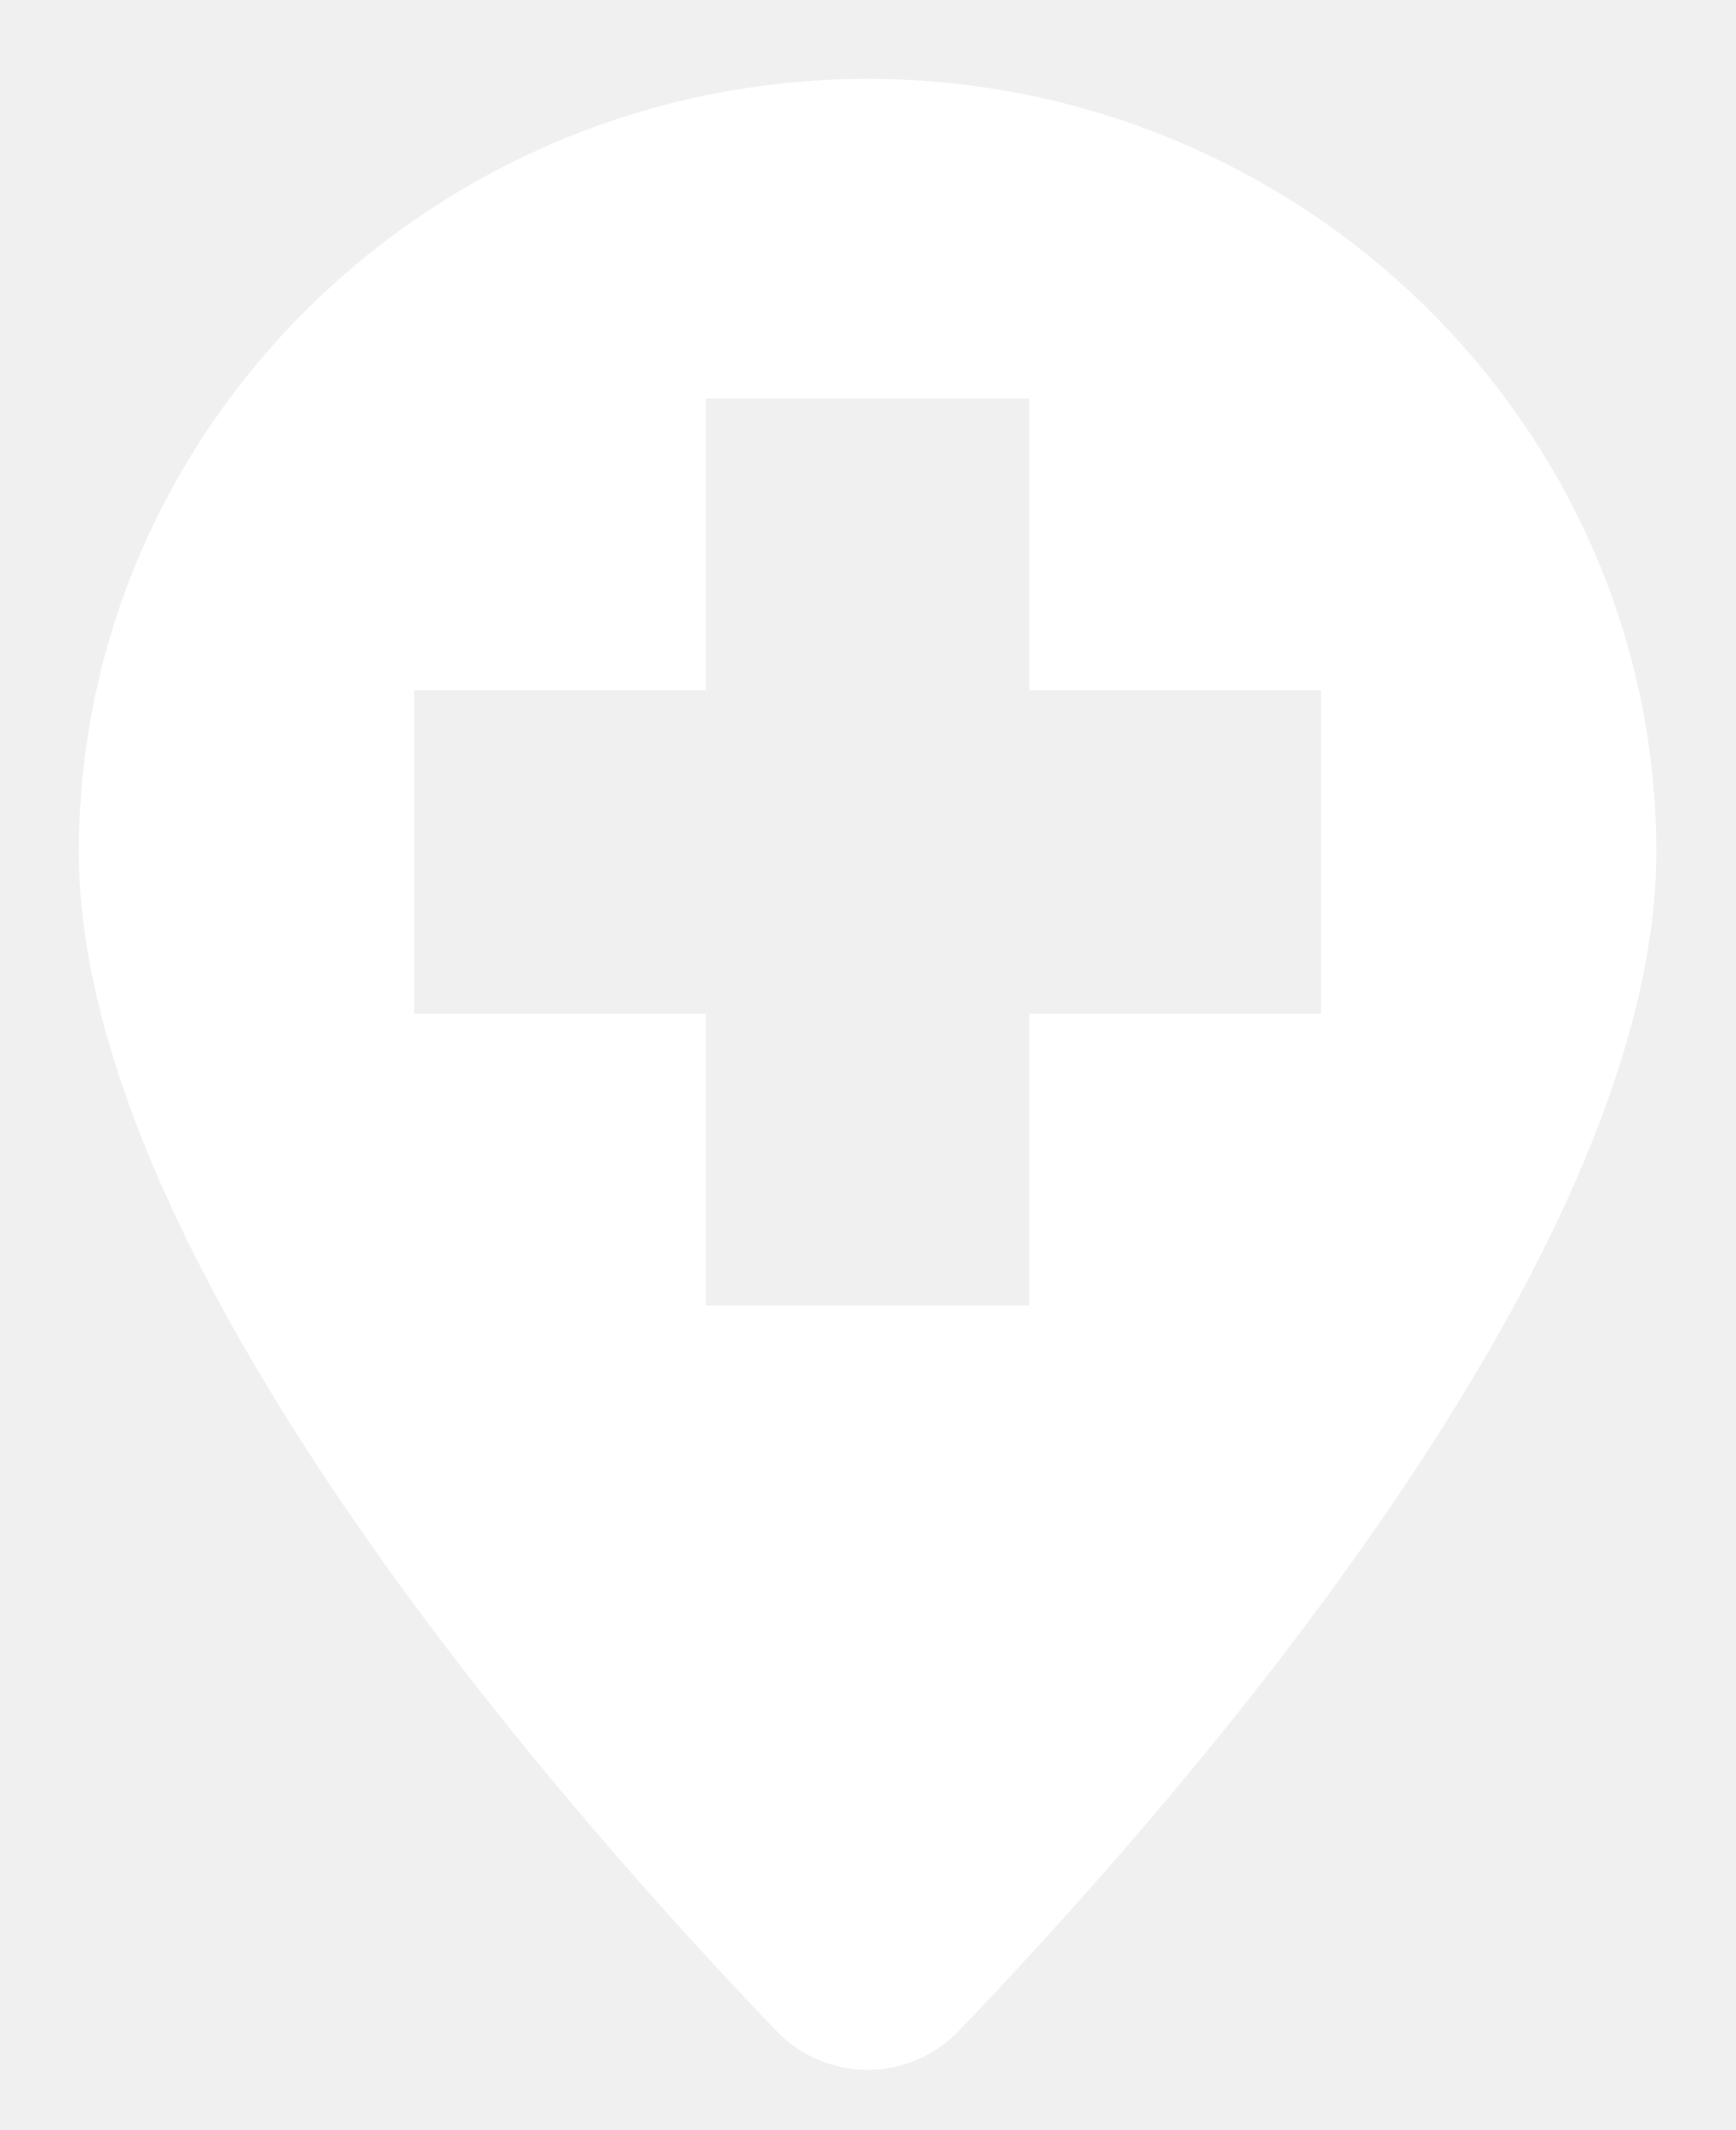
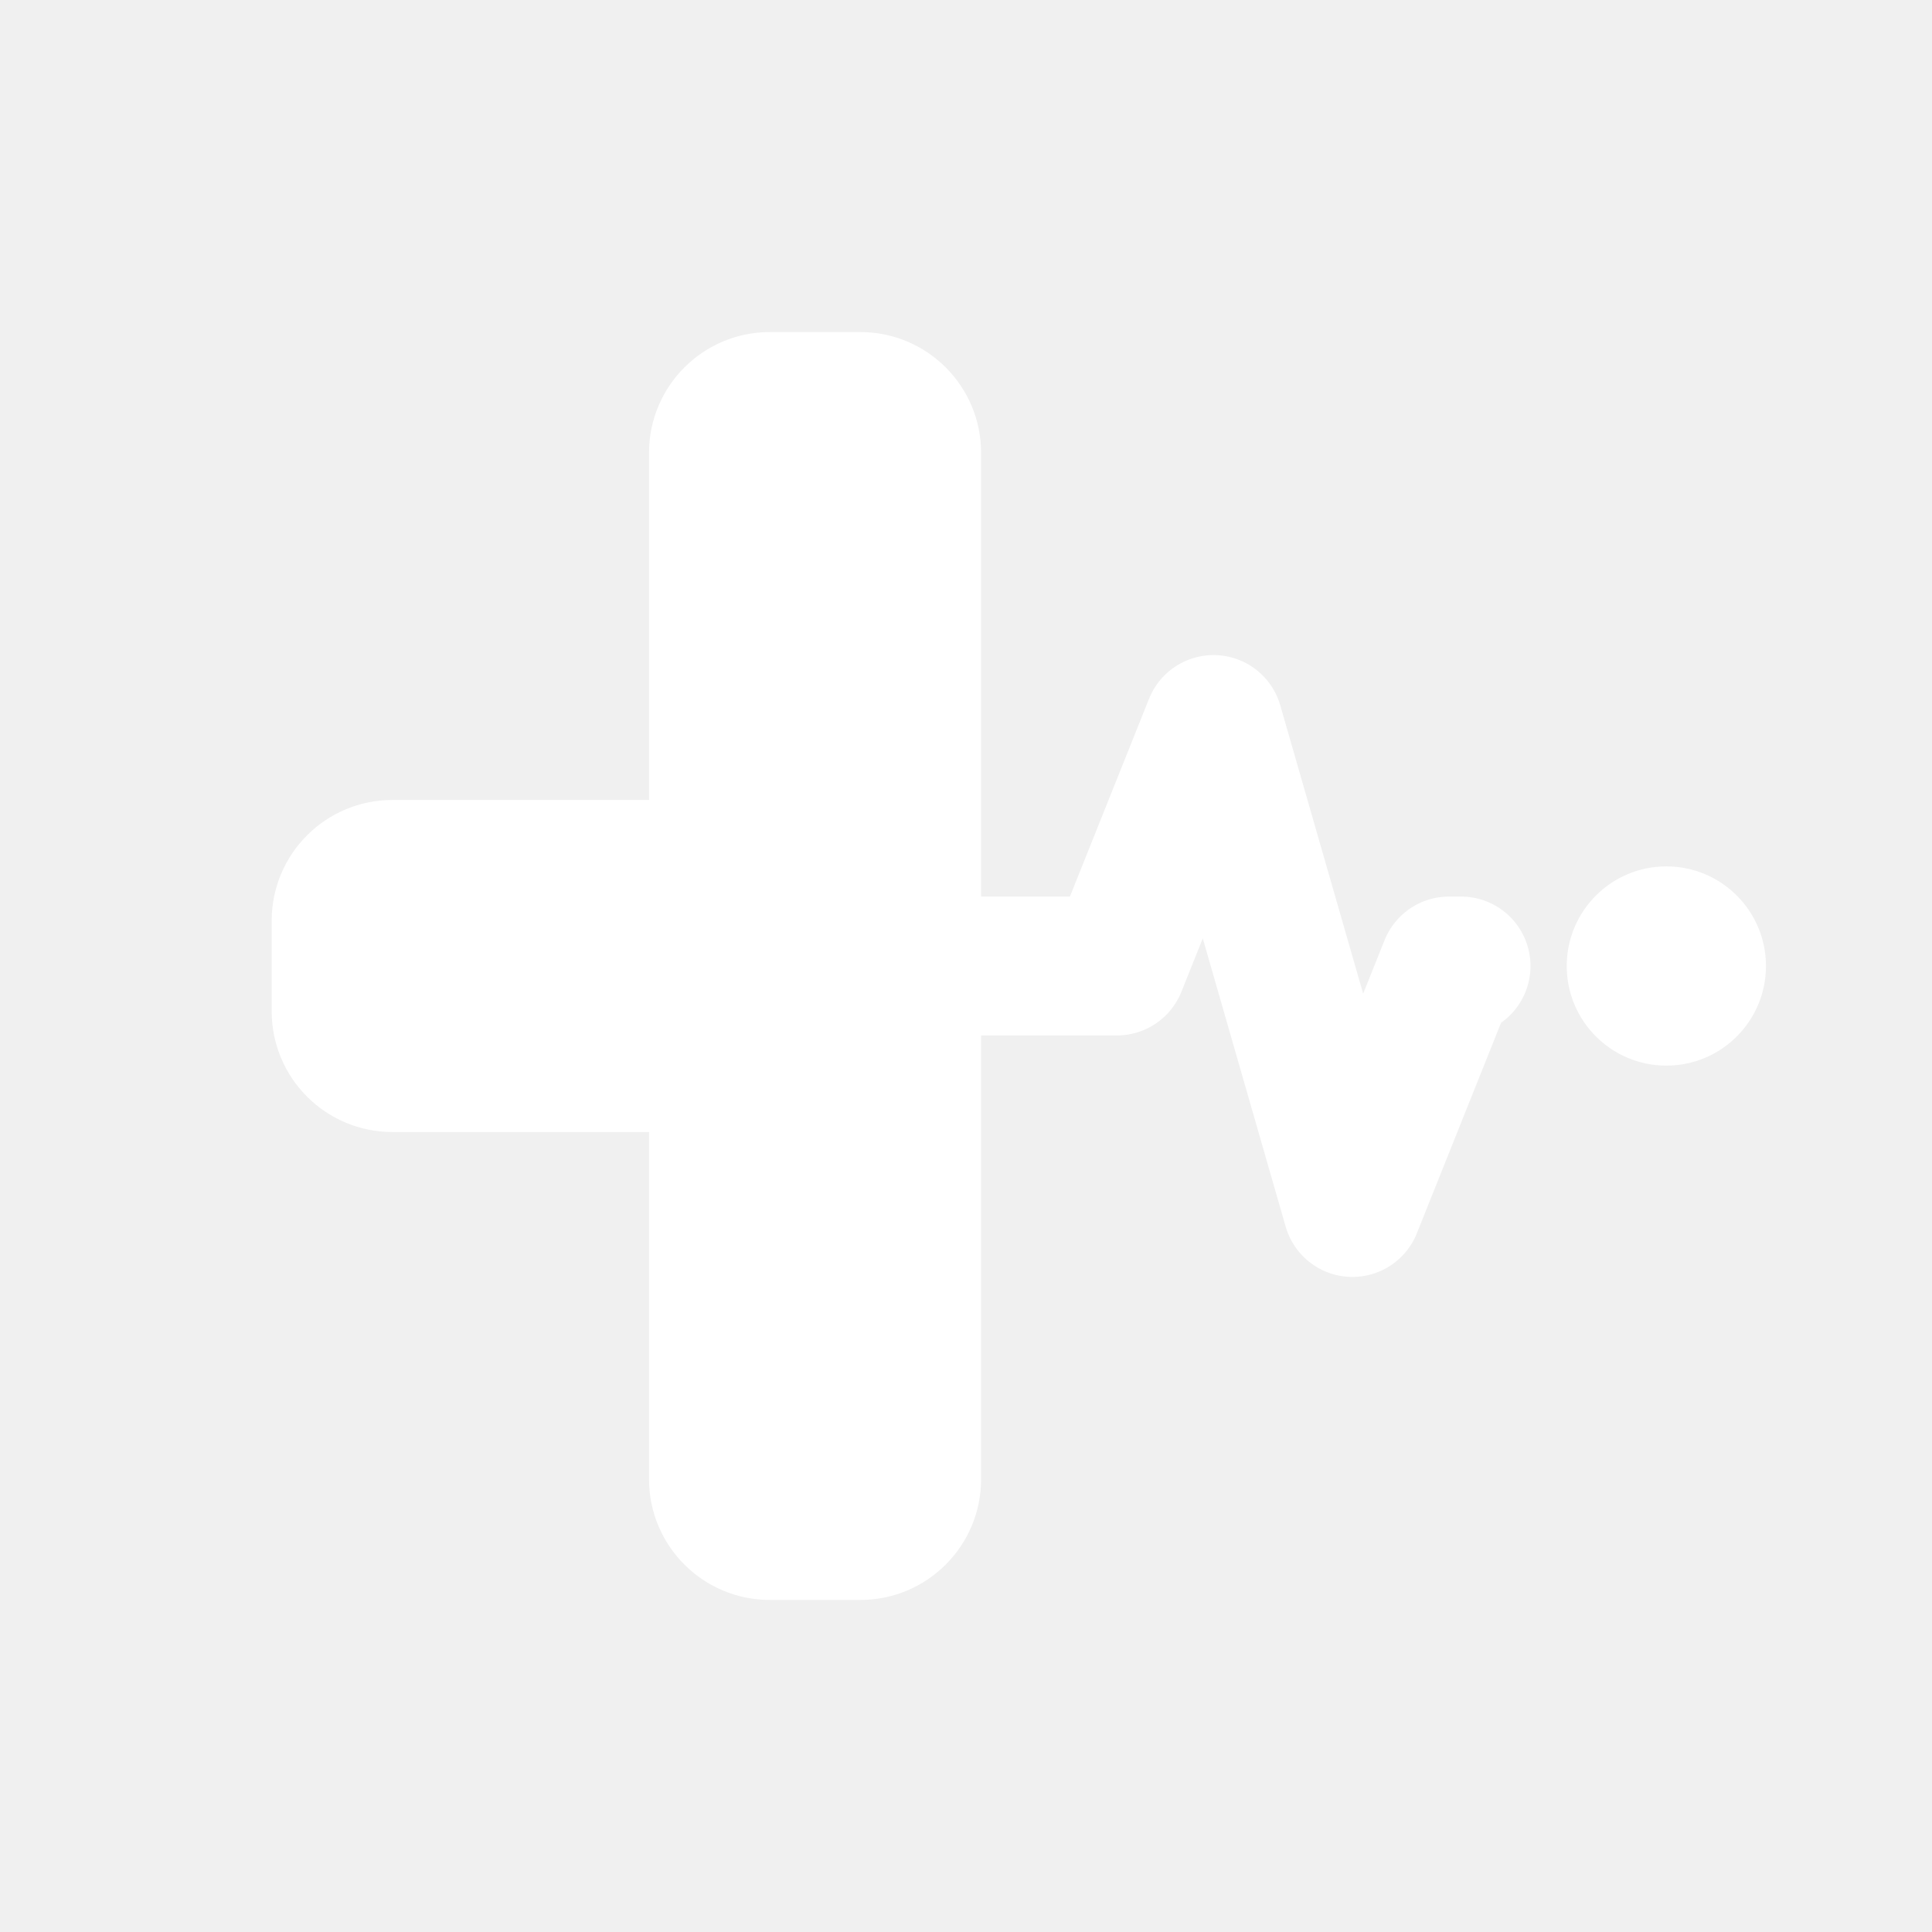
- <svg xmlns="http://www.w3.org/2000/svg" viewBox="10 4 44 54">
-   <path fill-rule="evenodd" d="M32 6c-11 0-20 8.8-20 19.6 0 10.6 12.9 24.9 17.7 29.9a3.2 3.2 0 0 0 4.6 0C39.1 50.5 52 36.2 52 25.6 52 14.8 43 6 32 6zM27.9 14.1h8.2v7.4h7.4v8.2h-7.4v7.4h-8.2v-7.4h-7.4v-8.2h7.4z" fill="#fff" />
+ <svg xmlns="http://www.w3.org/2000/svg" viewBox="0 0 64 64">
+   <path d="M21.5 15a4 4 0 0 1 4-4h3a4 4 0 0 1 4 4v34a4 4 0 0 1-4 4h-3a4 4 0 0 1-4-4V37.5H13a4 4 0 0 1-4-4v-3a4 4 0 0 1 4-4h8.5z" fill="#fff" />
+   <path d="M32 32h5l3.2-8 4.6 16 3.2-8h0.4" fill="none" stroke="#fff" stroke-width="4.6" stroke-linecap="round" stroke-linejoin="round" />
+   <circle cx="55.2" cy="32" r="3.3" fill="#fff" />
</svg>
